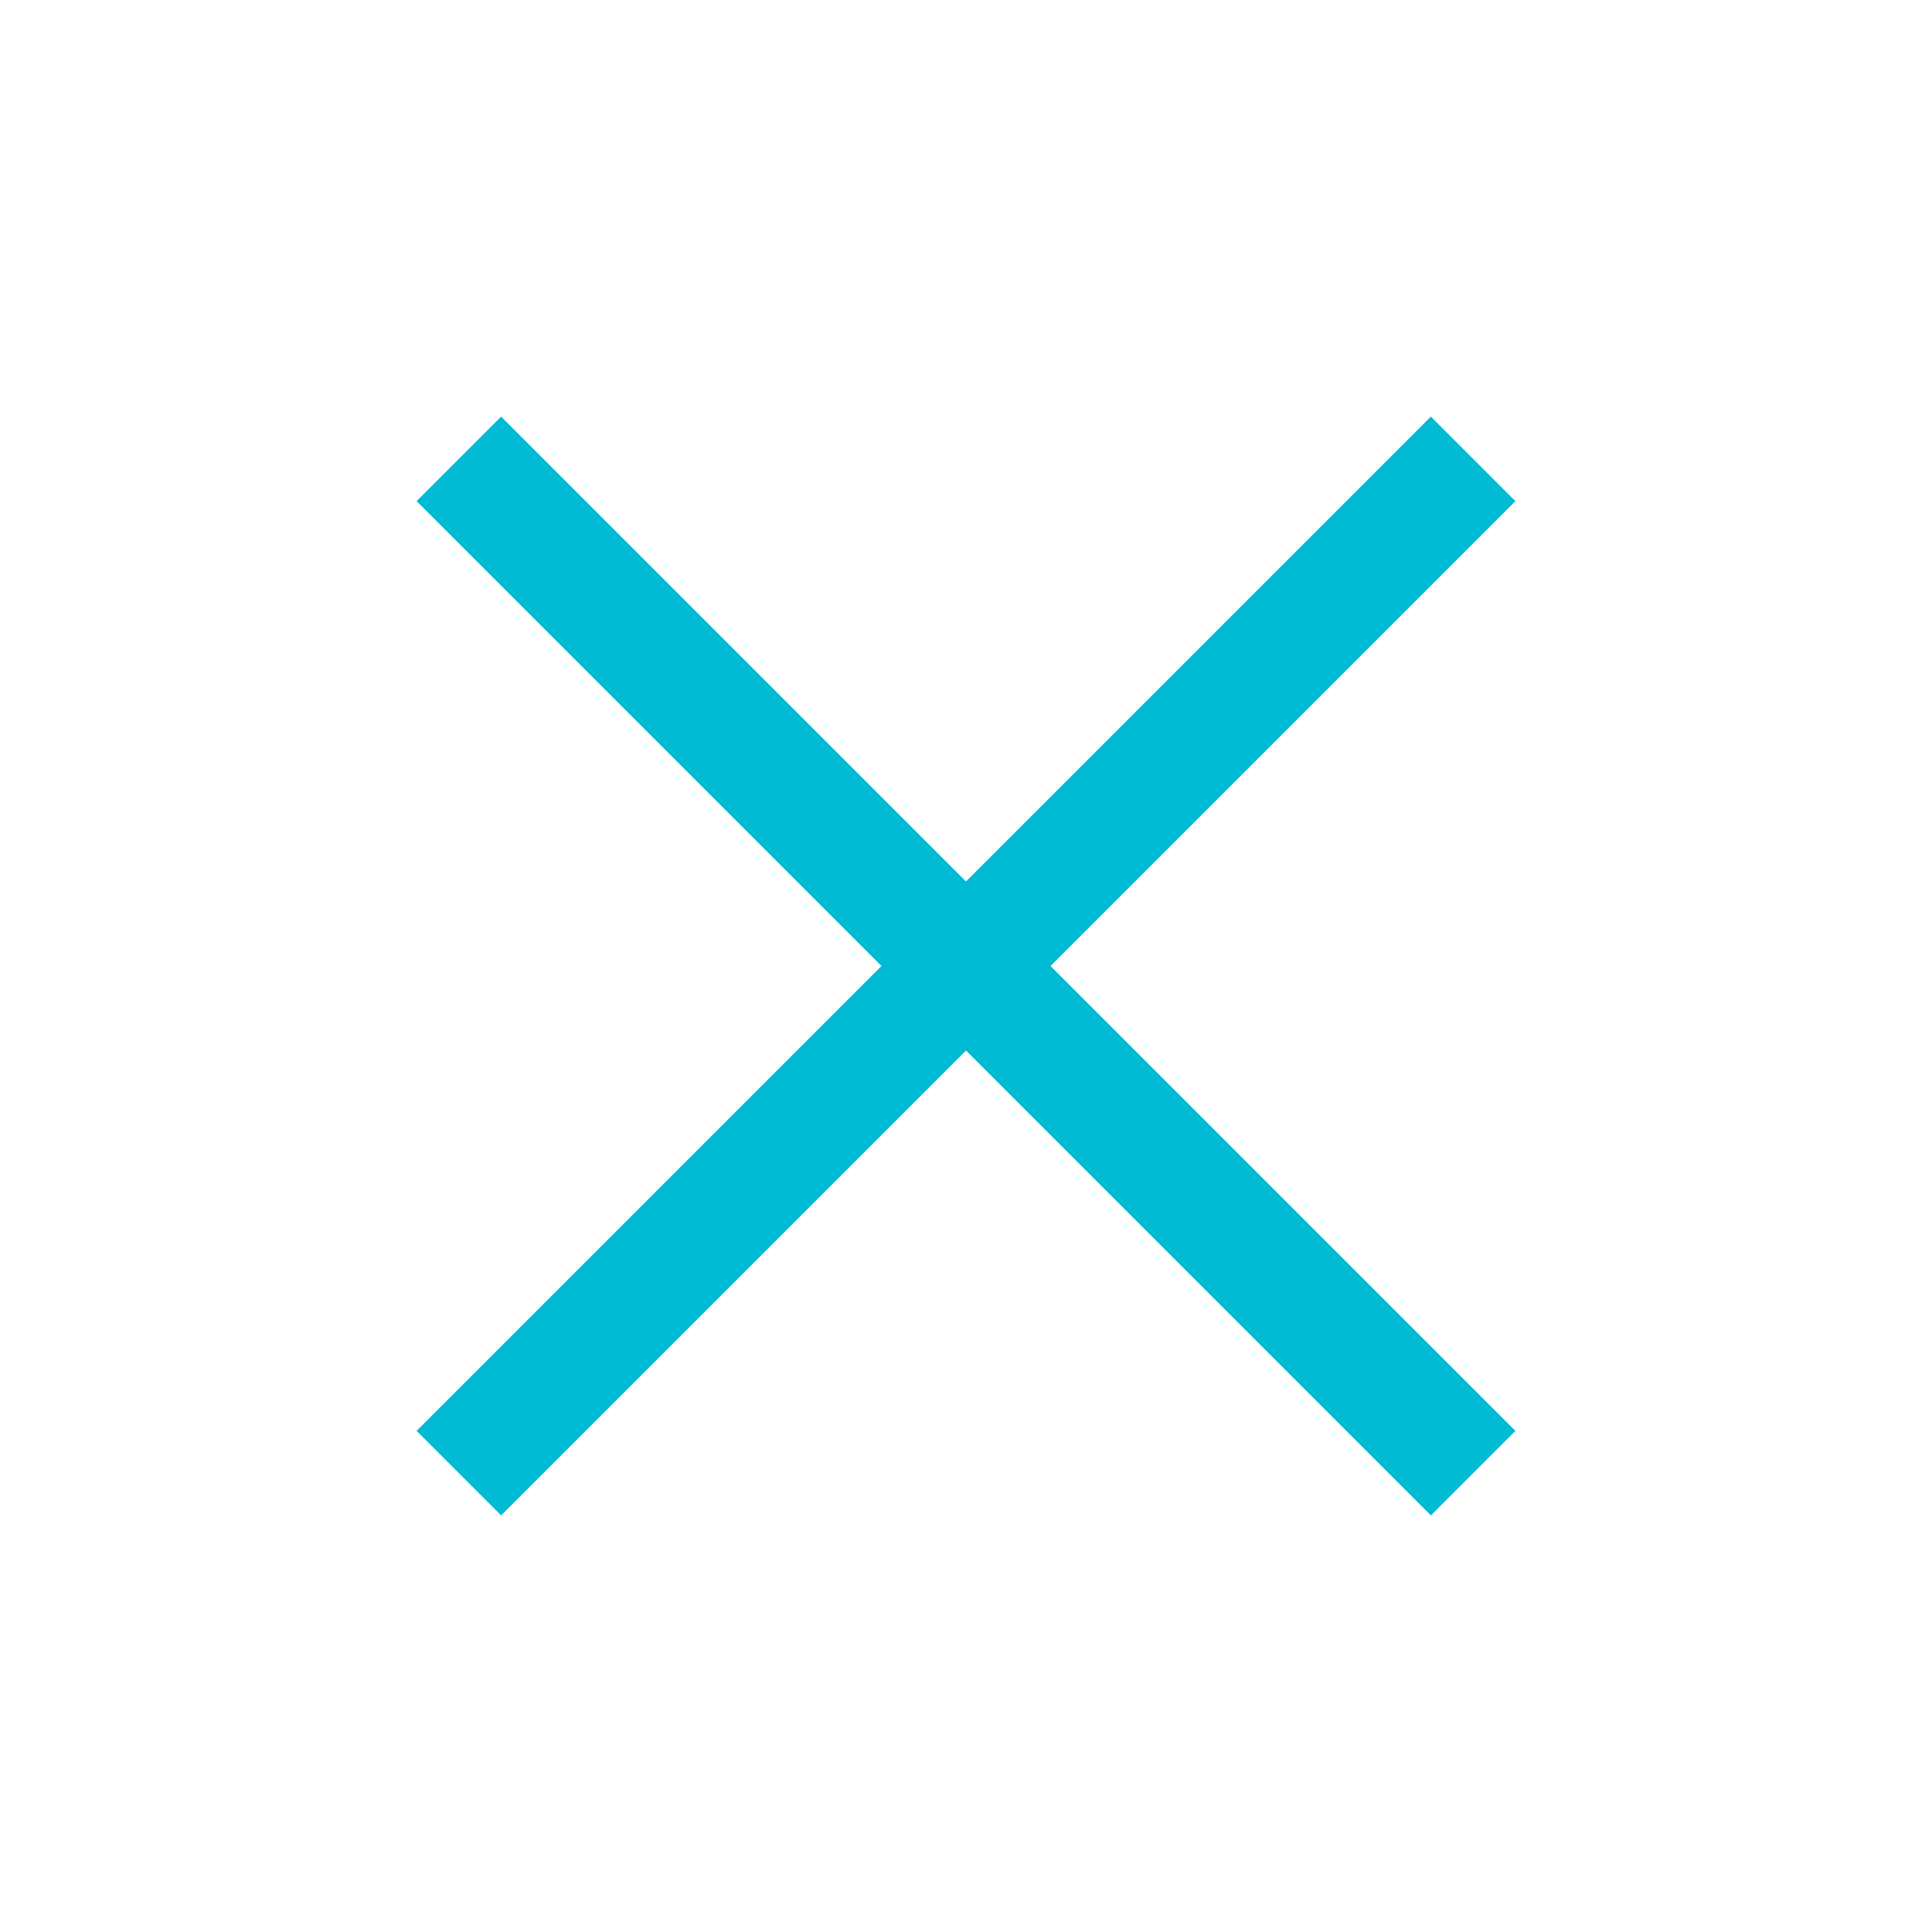
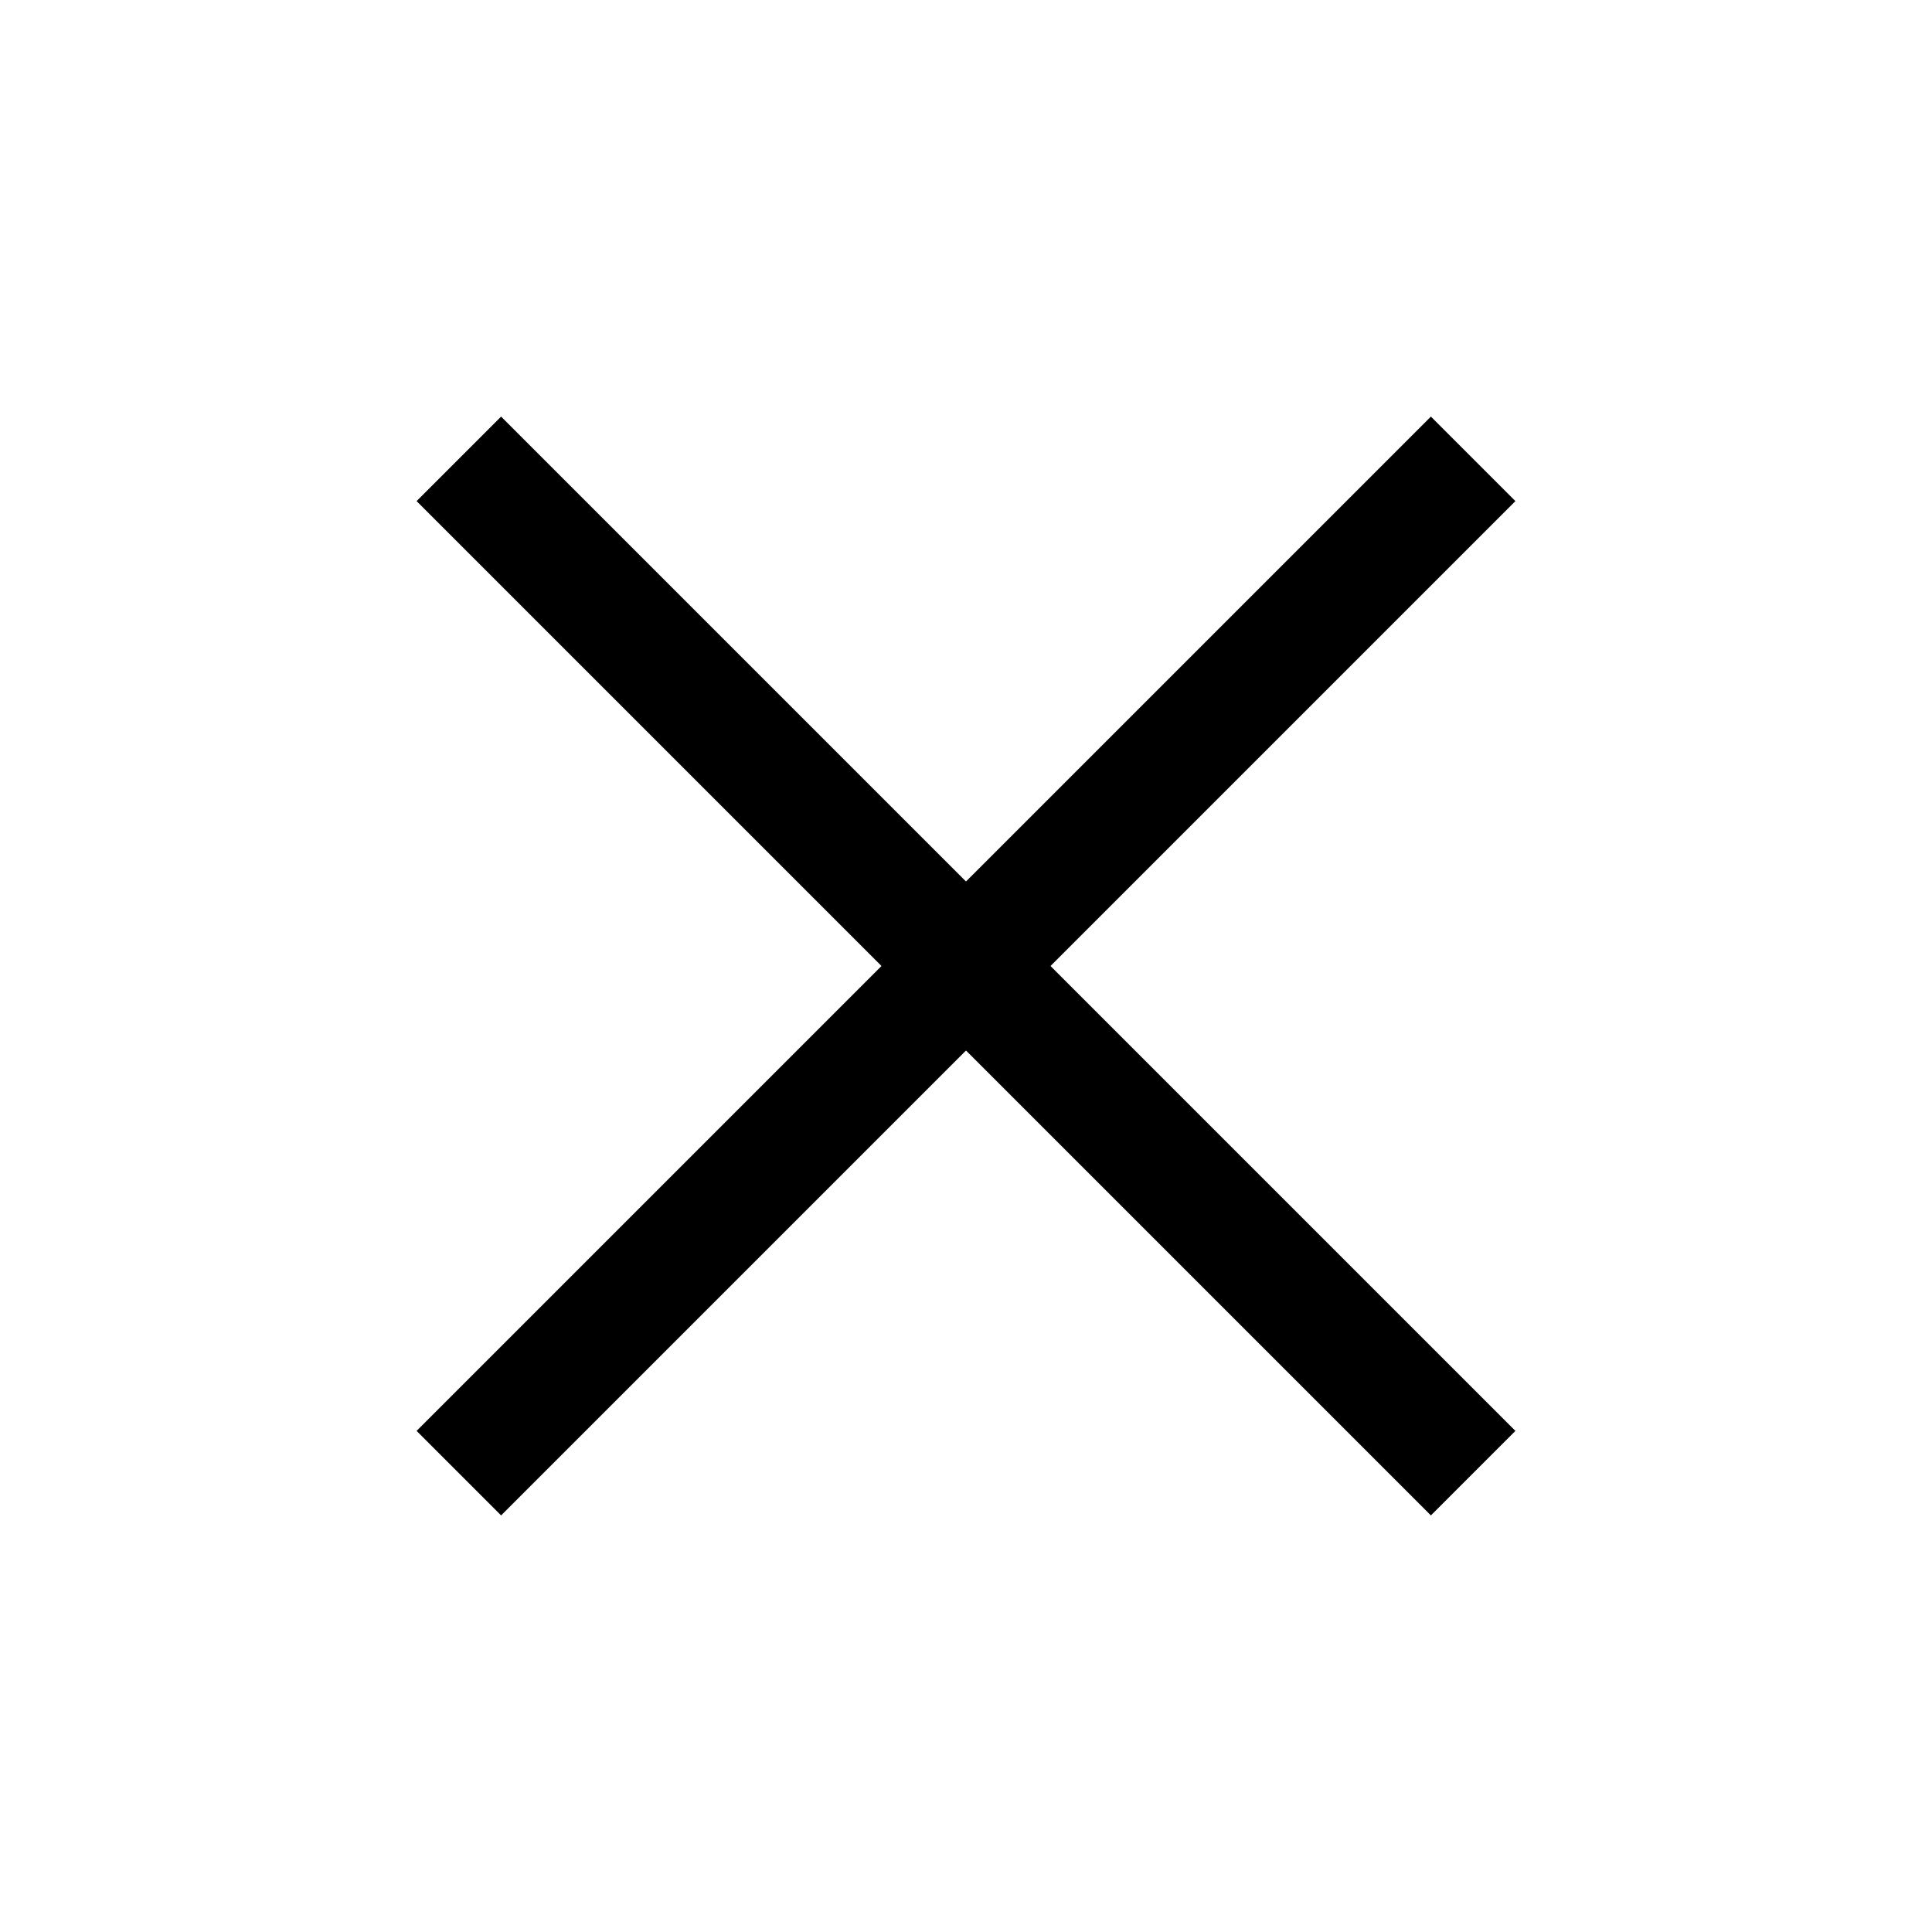
- <svg xmlns="http://www.w3.org/2000/svg" width="48" height="48" viewBox="0 0 48 48" fill="none">
-   <path d="M12.45 37.65L10.35 35.55L21.9 24L10.35 12.45L12.45 10.35L24 21.9L35.55 10.35L37.65 12.45L26.1 24L37.65 35.55L35.55 37.65L24 26.1L12.45 37.65Z" fill="#00BBD3" />
+ <svg xmlns="http://www.w3.org/2000/svg" viewBox="0 0 48 48" fill="none">
+   <path d="M12.45 37.65L10.35 35.55L21.9 24L10.35 12.45L12.45 10.35L24 21.9L35.55 10.35L37.65 12.45L26.1 24L37.65 35.55L35.55 37.65L24 26.1L12.45 37.65Z" fill="currentColor" />
</svg>
